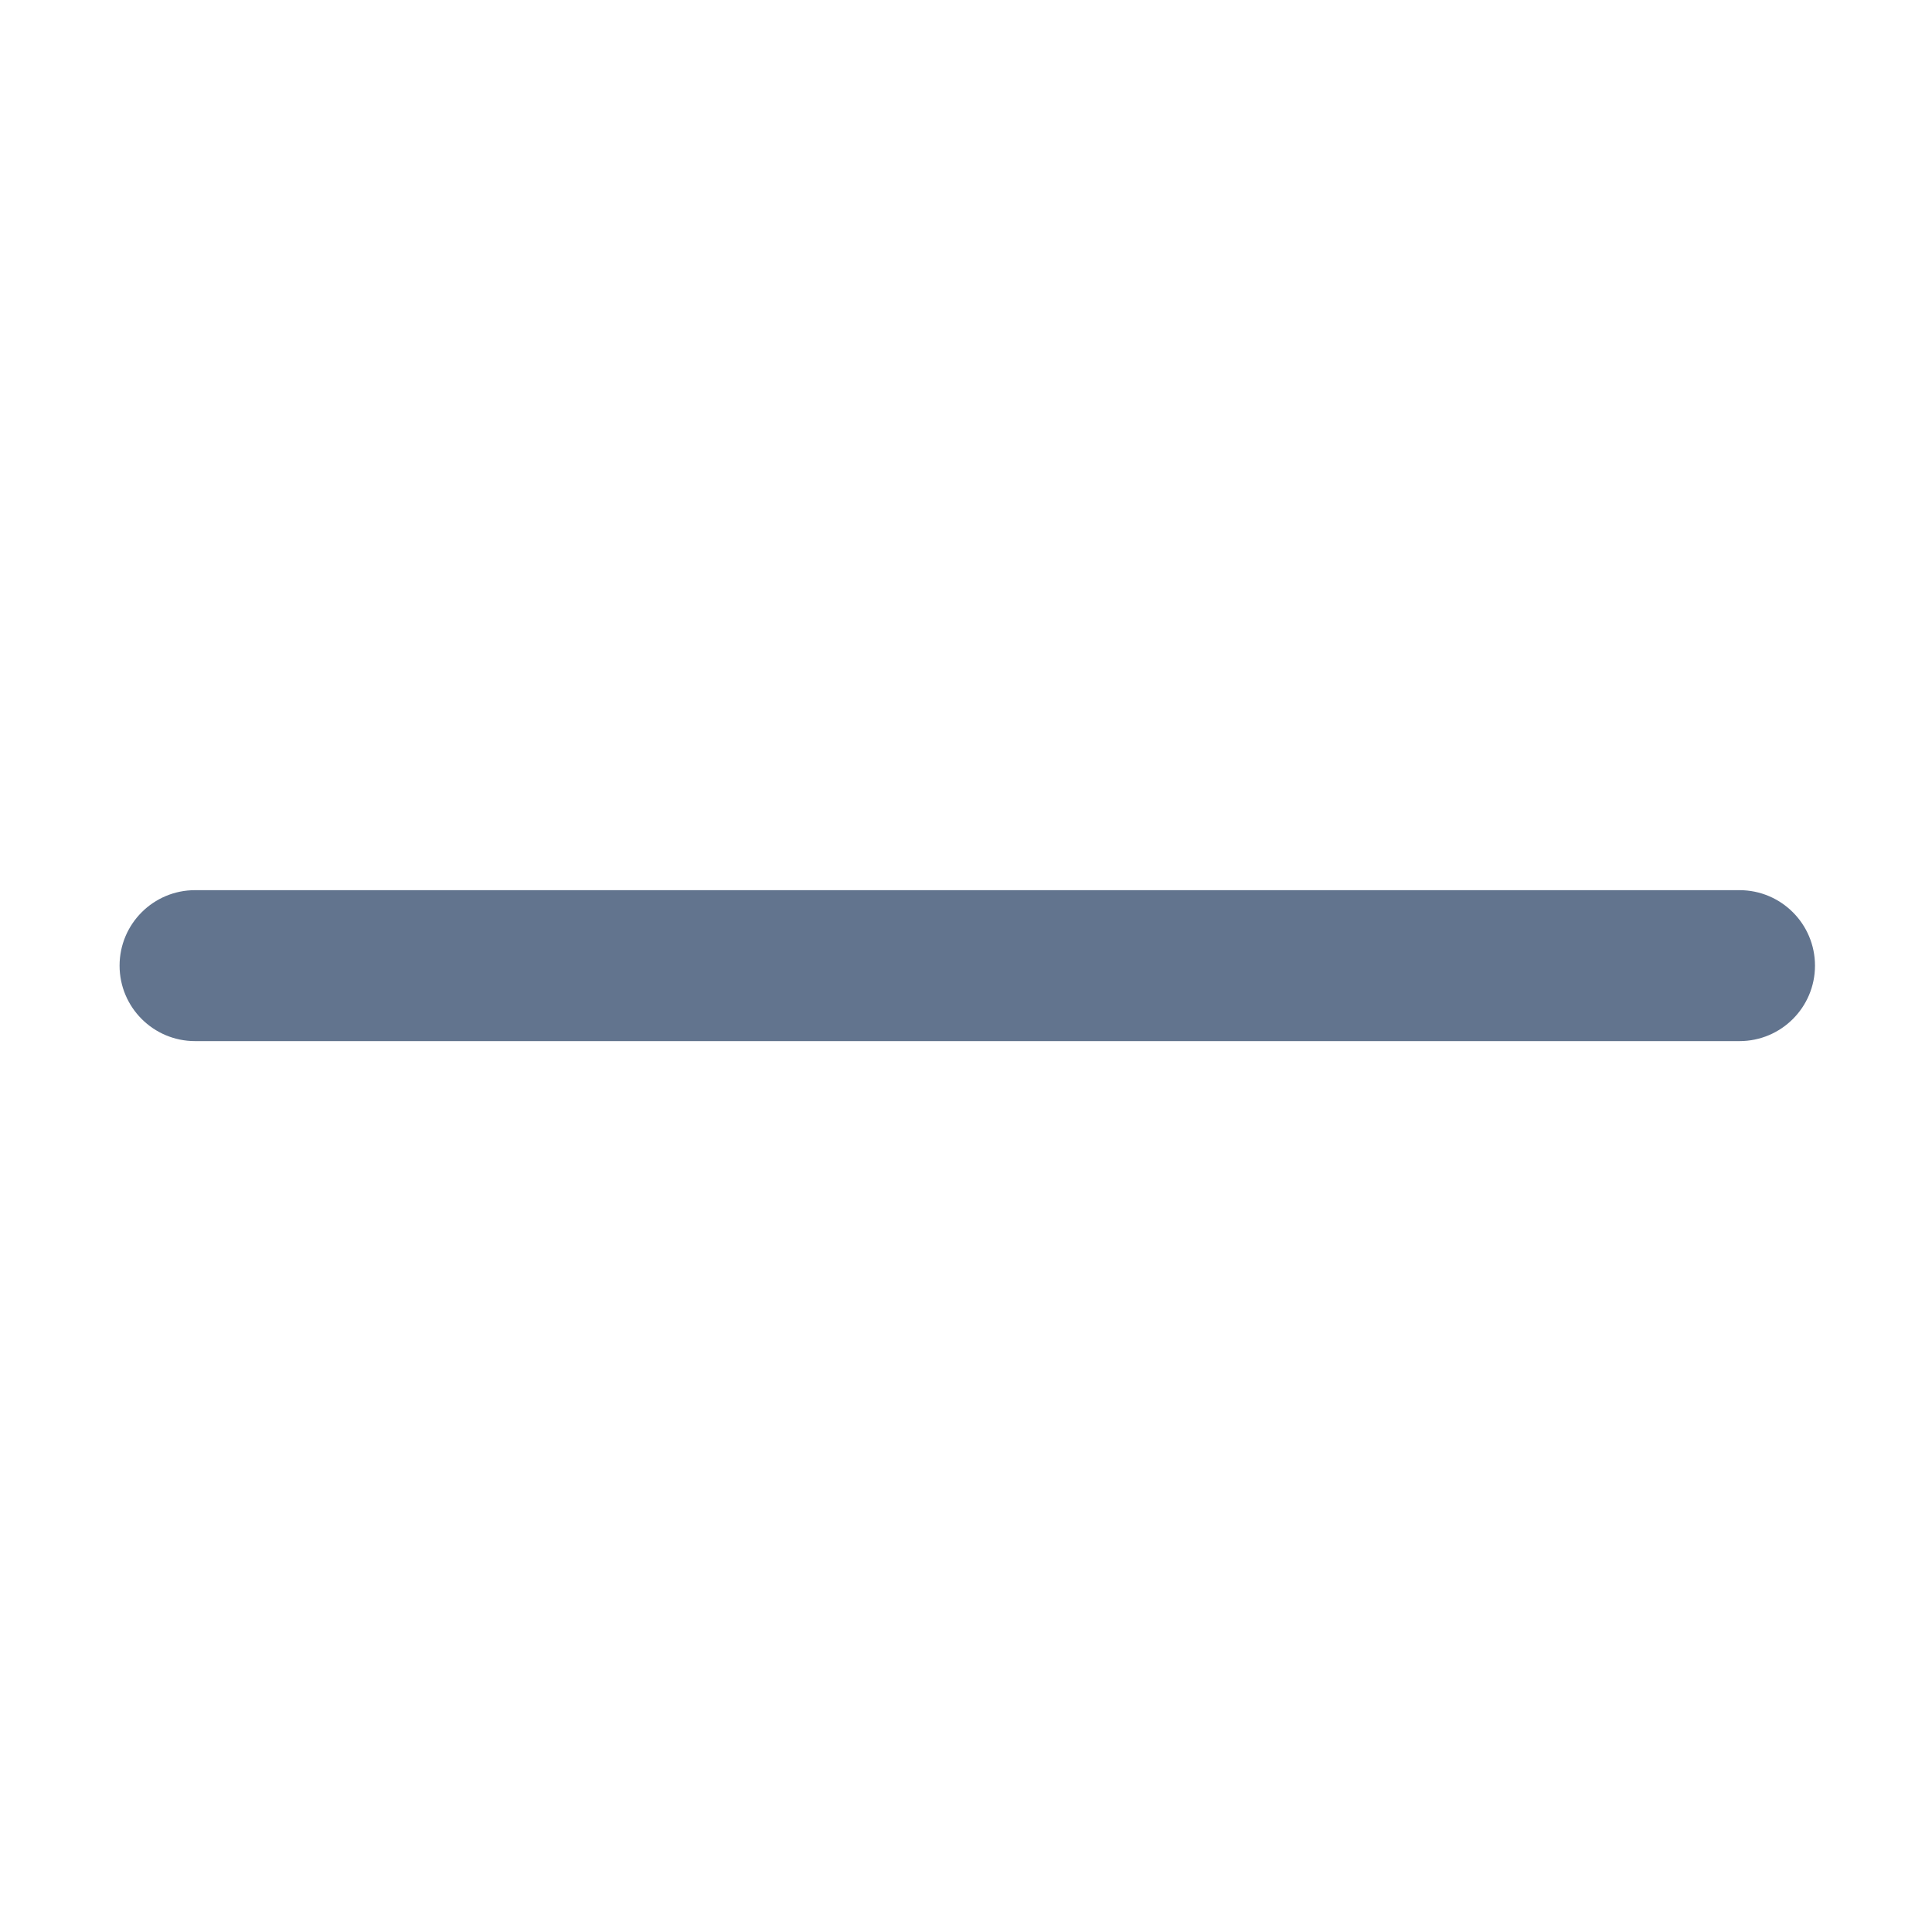
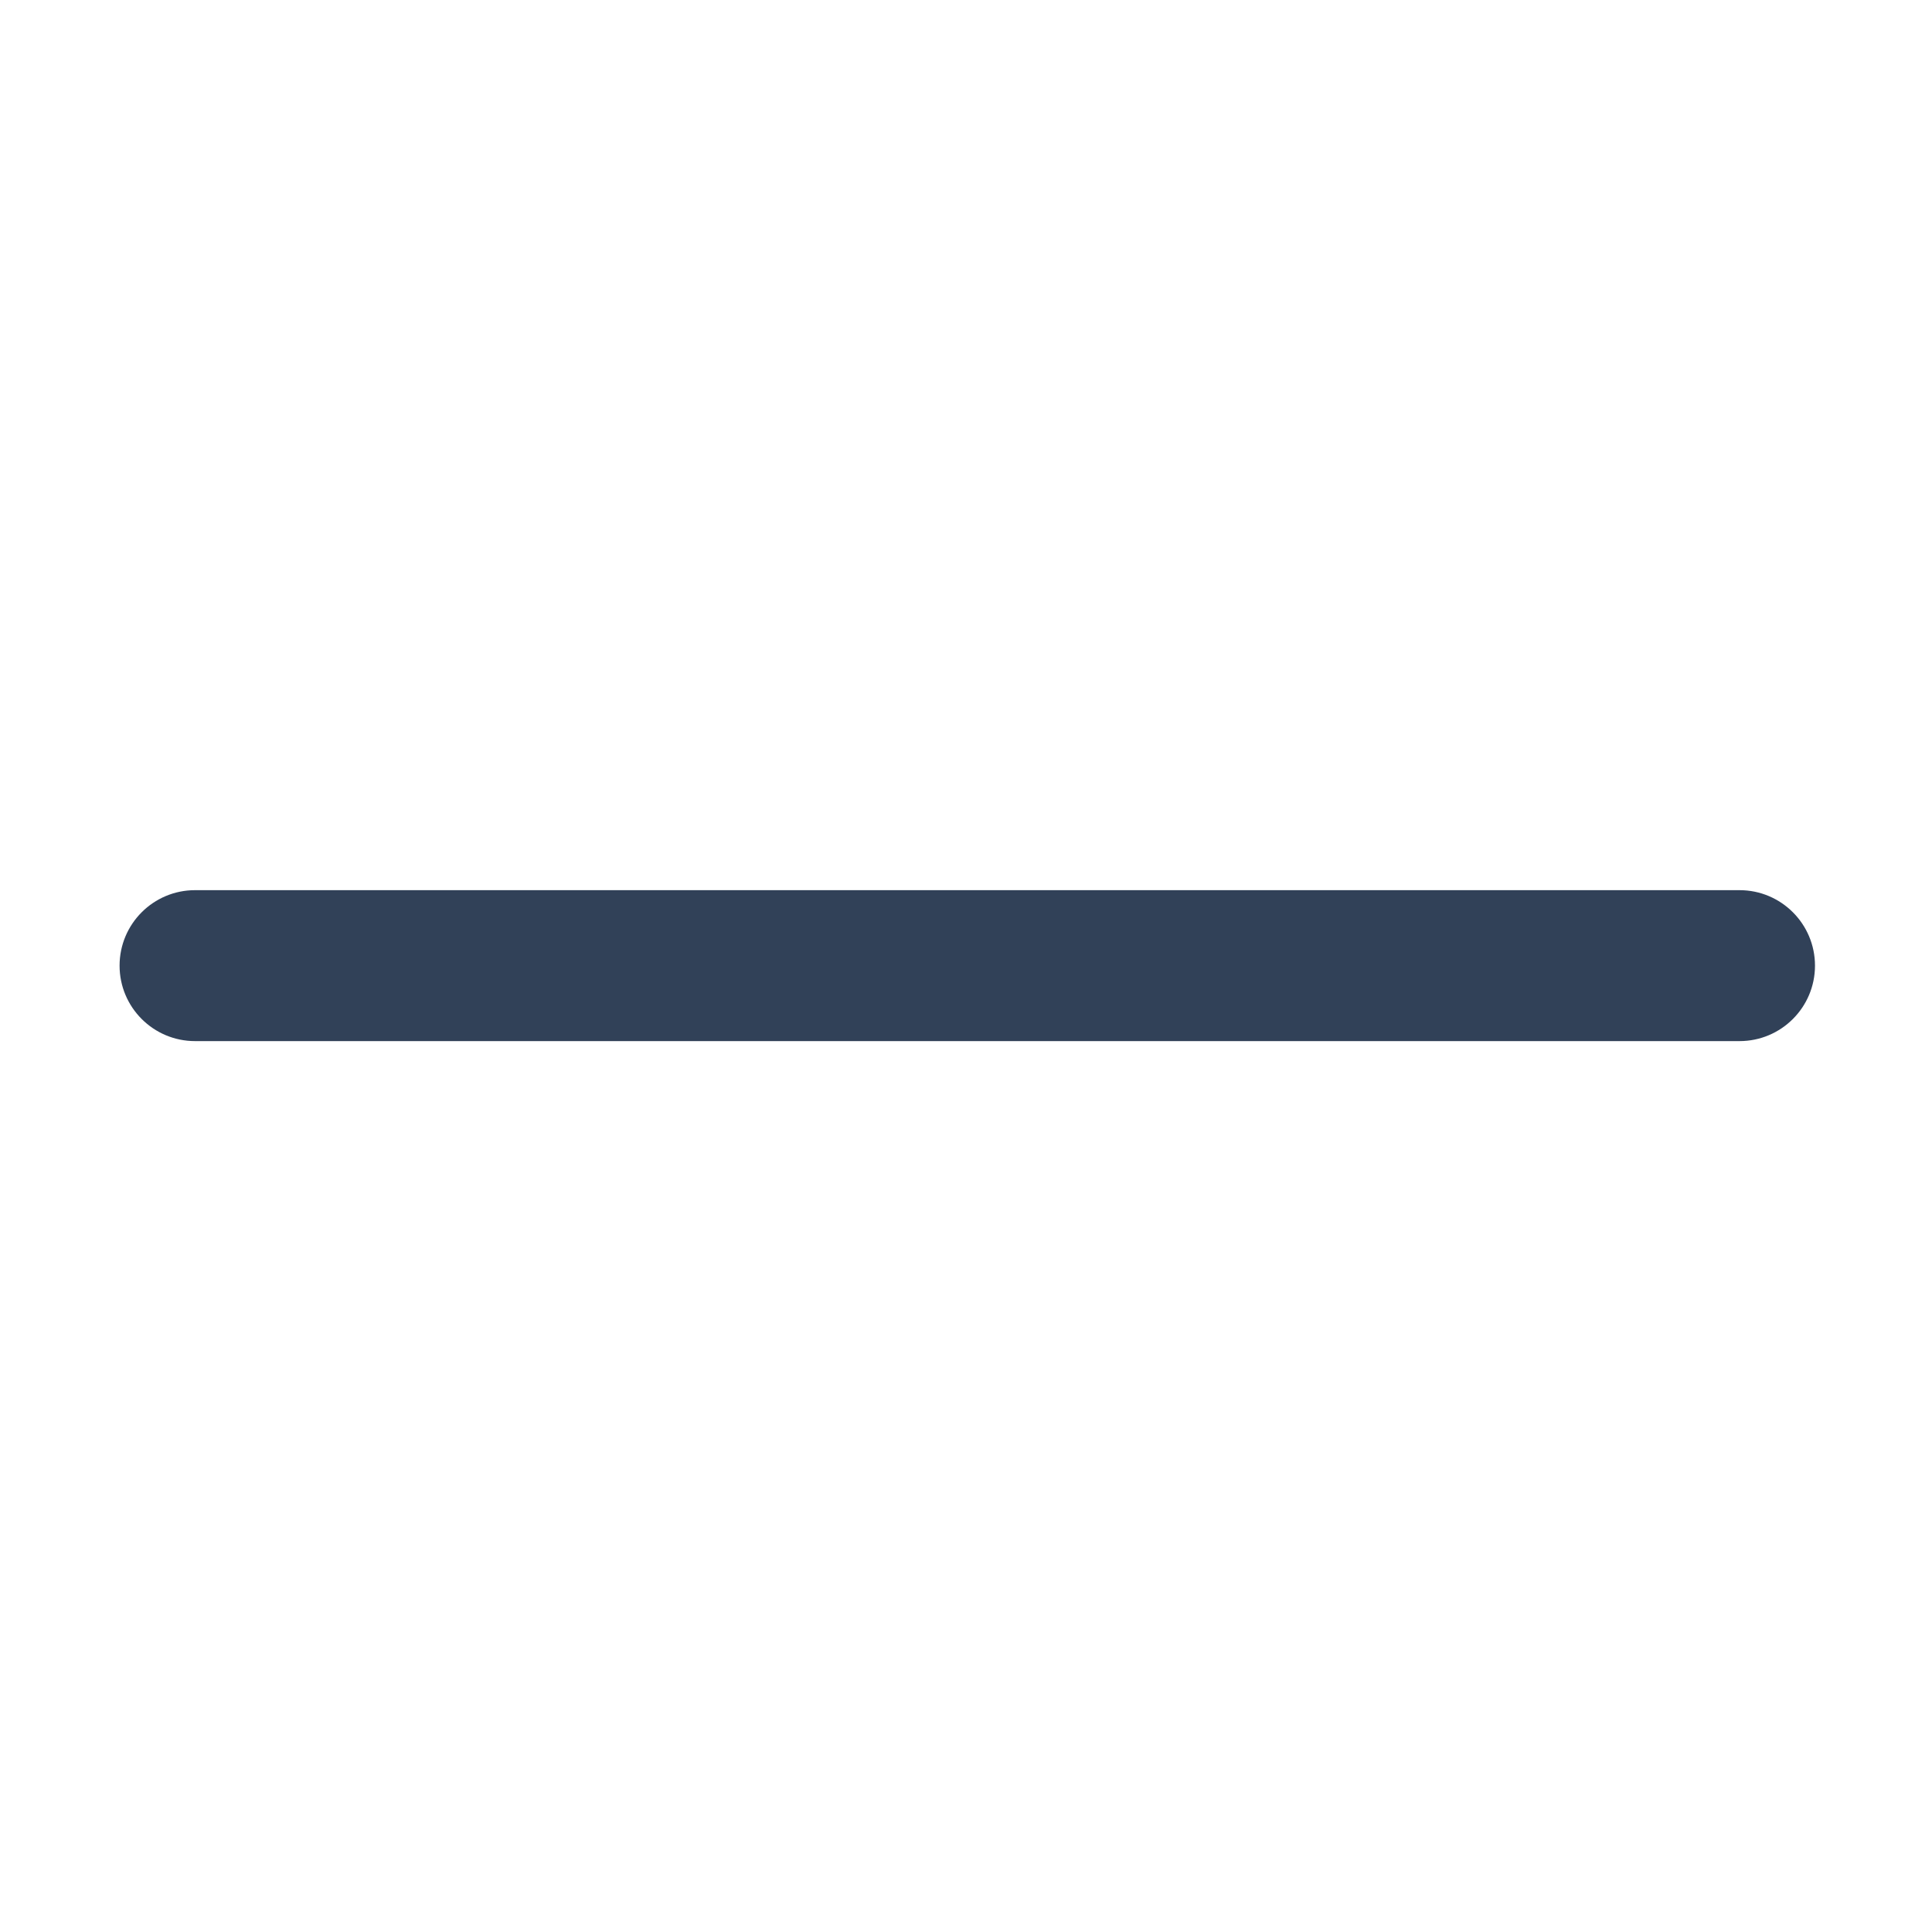
- <svg xmlns="http://www.w3.org/2000/svg" t="1789519736716" class="icon" viewBox="0 0 1024 1024" version="1.1" p-id="2412" data-spm-anchor-id="a313x.collections_detail.0.i10.6c3a3a81WHaQg8" width="200" height="200">
-   <path d="M103.38 551.807c-22.092 0-40-17.909-40-40 0-22.092 17.908-40 40-40H921.98c22.092 0 40 17.908 40 40 0 22.091-17.908 40-40 40H103.38z" fill="#62748e" p-id="2413" data-spm-anchor-id="a313x.collections_detail.0.i11.6c3a3a81WHaQg8" class="selected" />
+ <svg xmlns="http://www.w3.org/2000/svg" t="1789525016229" class="icon" viewBox="0 0 1024 1024" version="1.1" p-id="1858" width="200" height="200">
+   <path d="M103.38 551.807c-22.092 0-40-17.909-40-40 0-22.092 17.908-40 40-40H921.98c22.092 0 40 17.908 40 40 0 22.091-17.908 40-40 40H103.38z" fill="#314158" p-id="1859" data-spm-anchor-id="a313x.collections_detail.0.i4.6c3a3a81s2moOp" class="selected" />
</svg>
